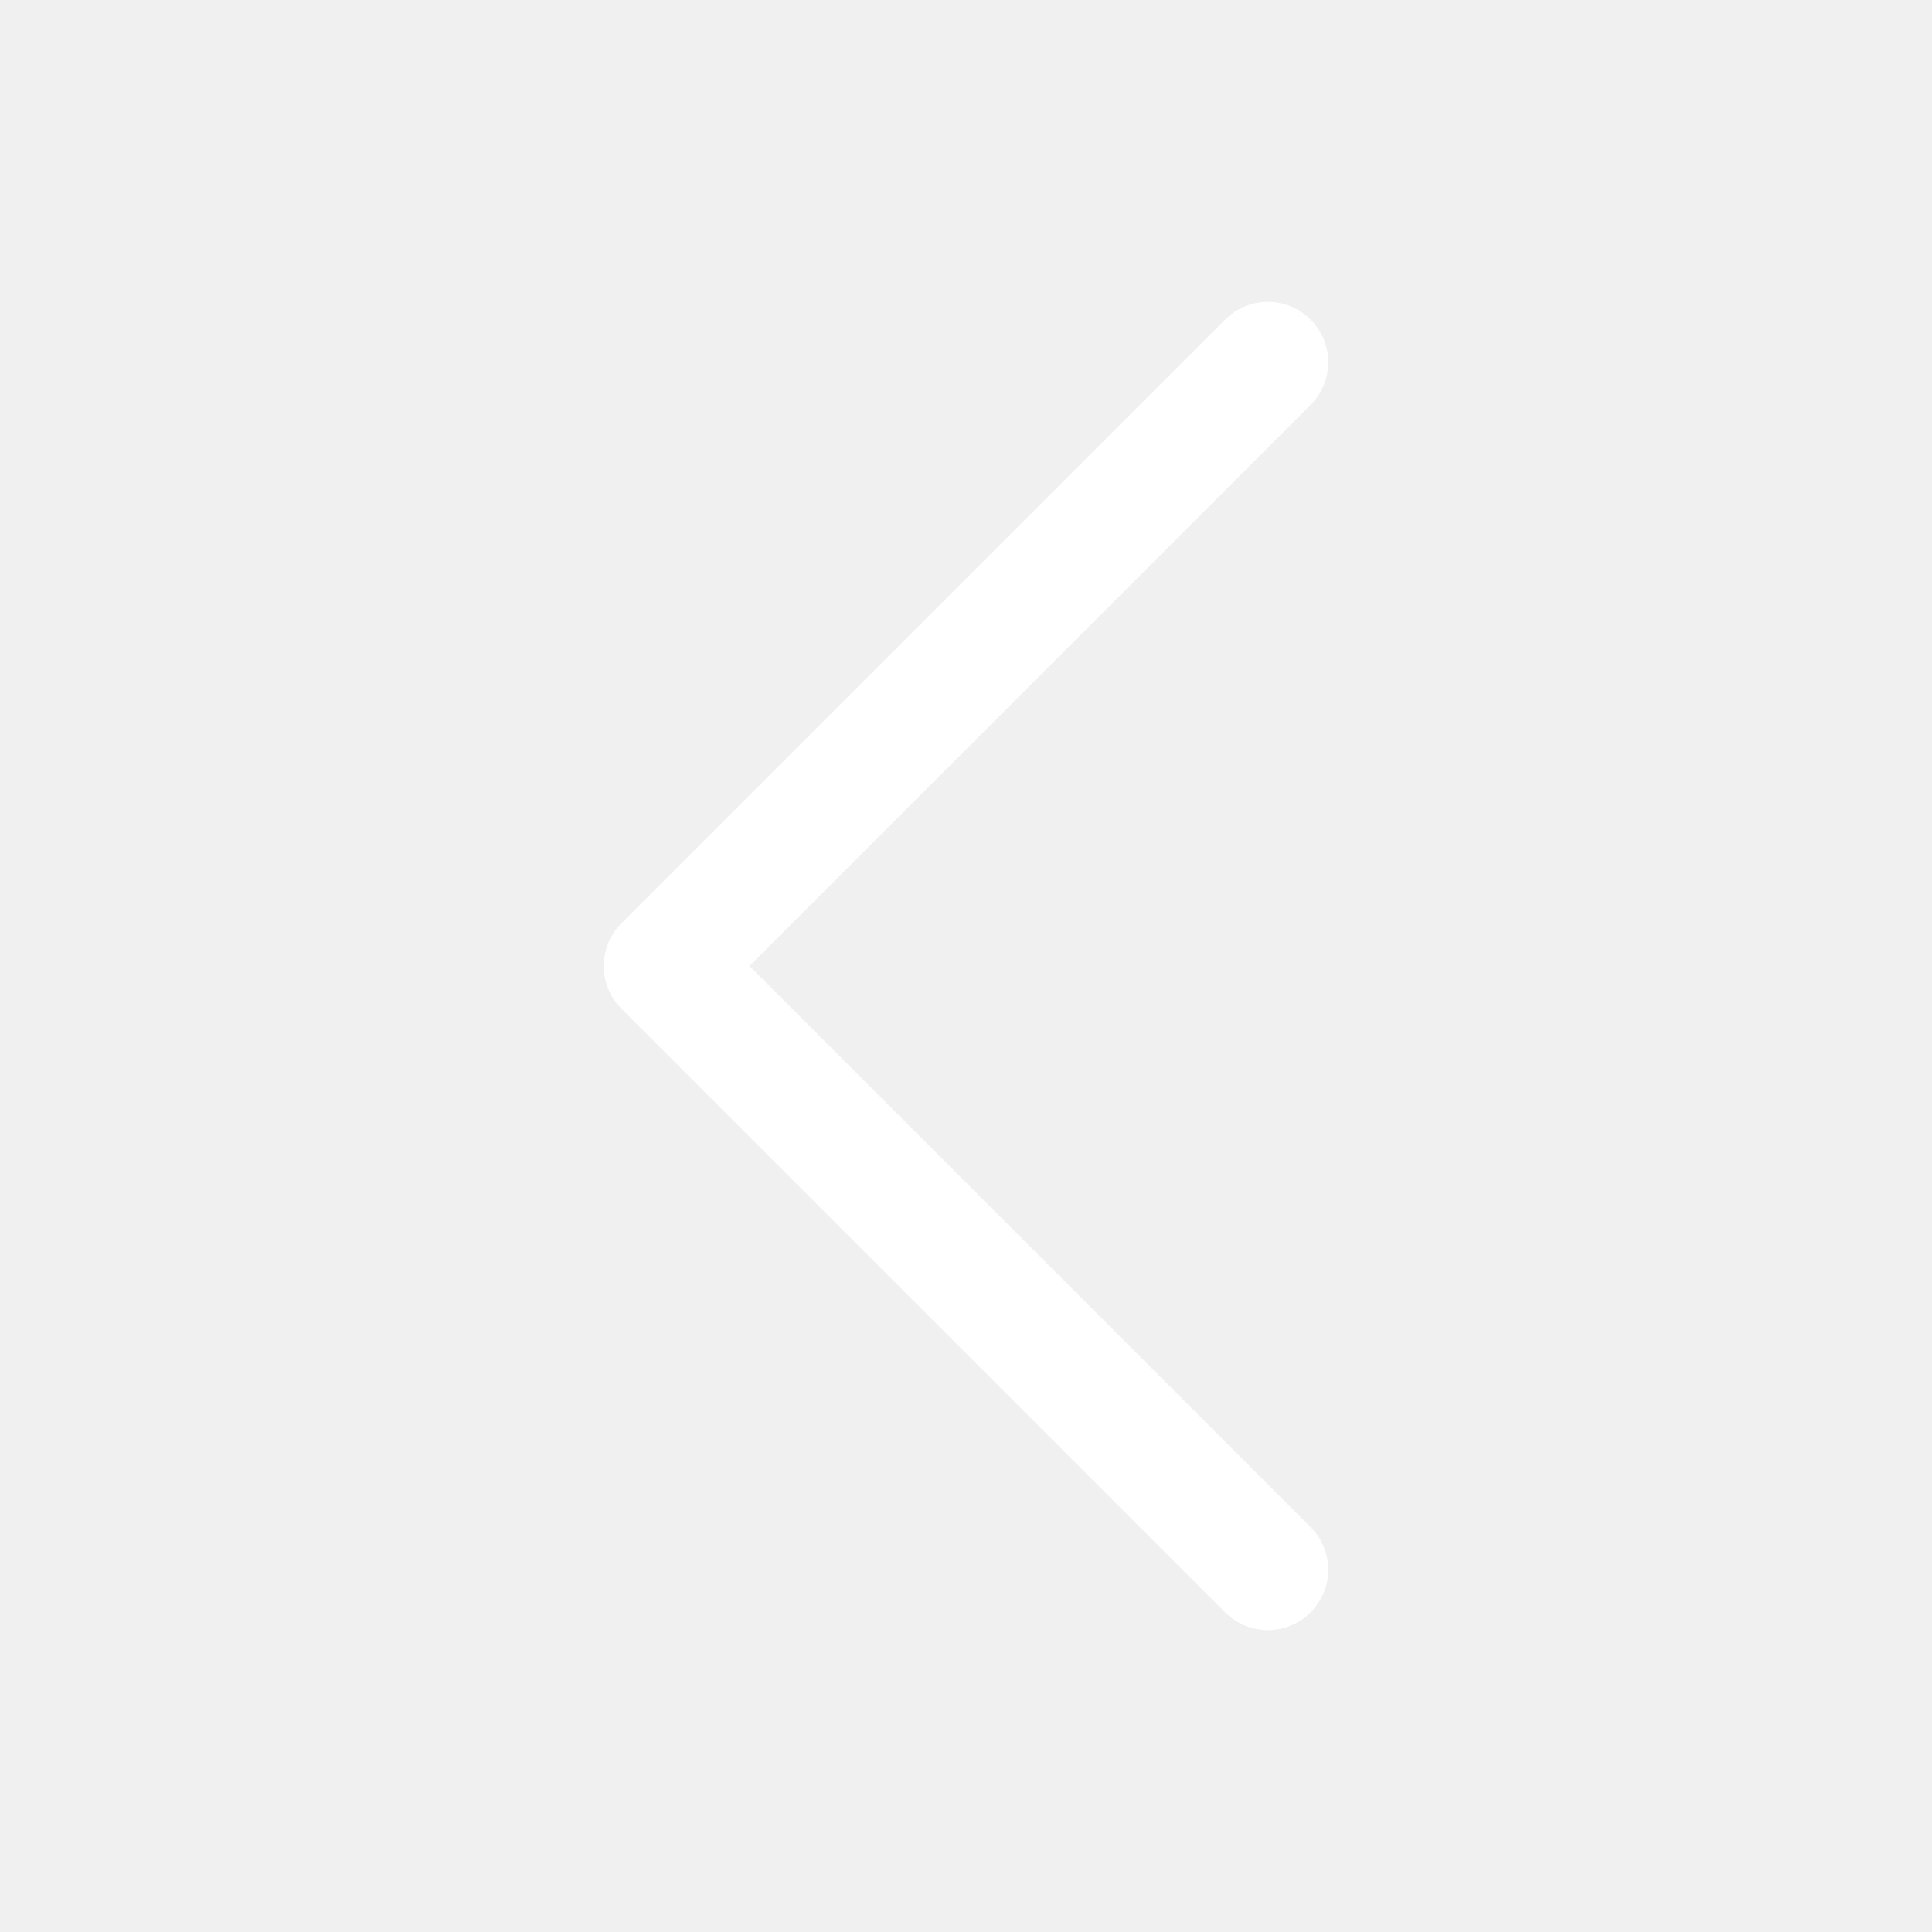
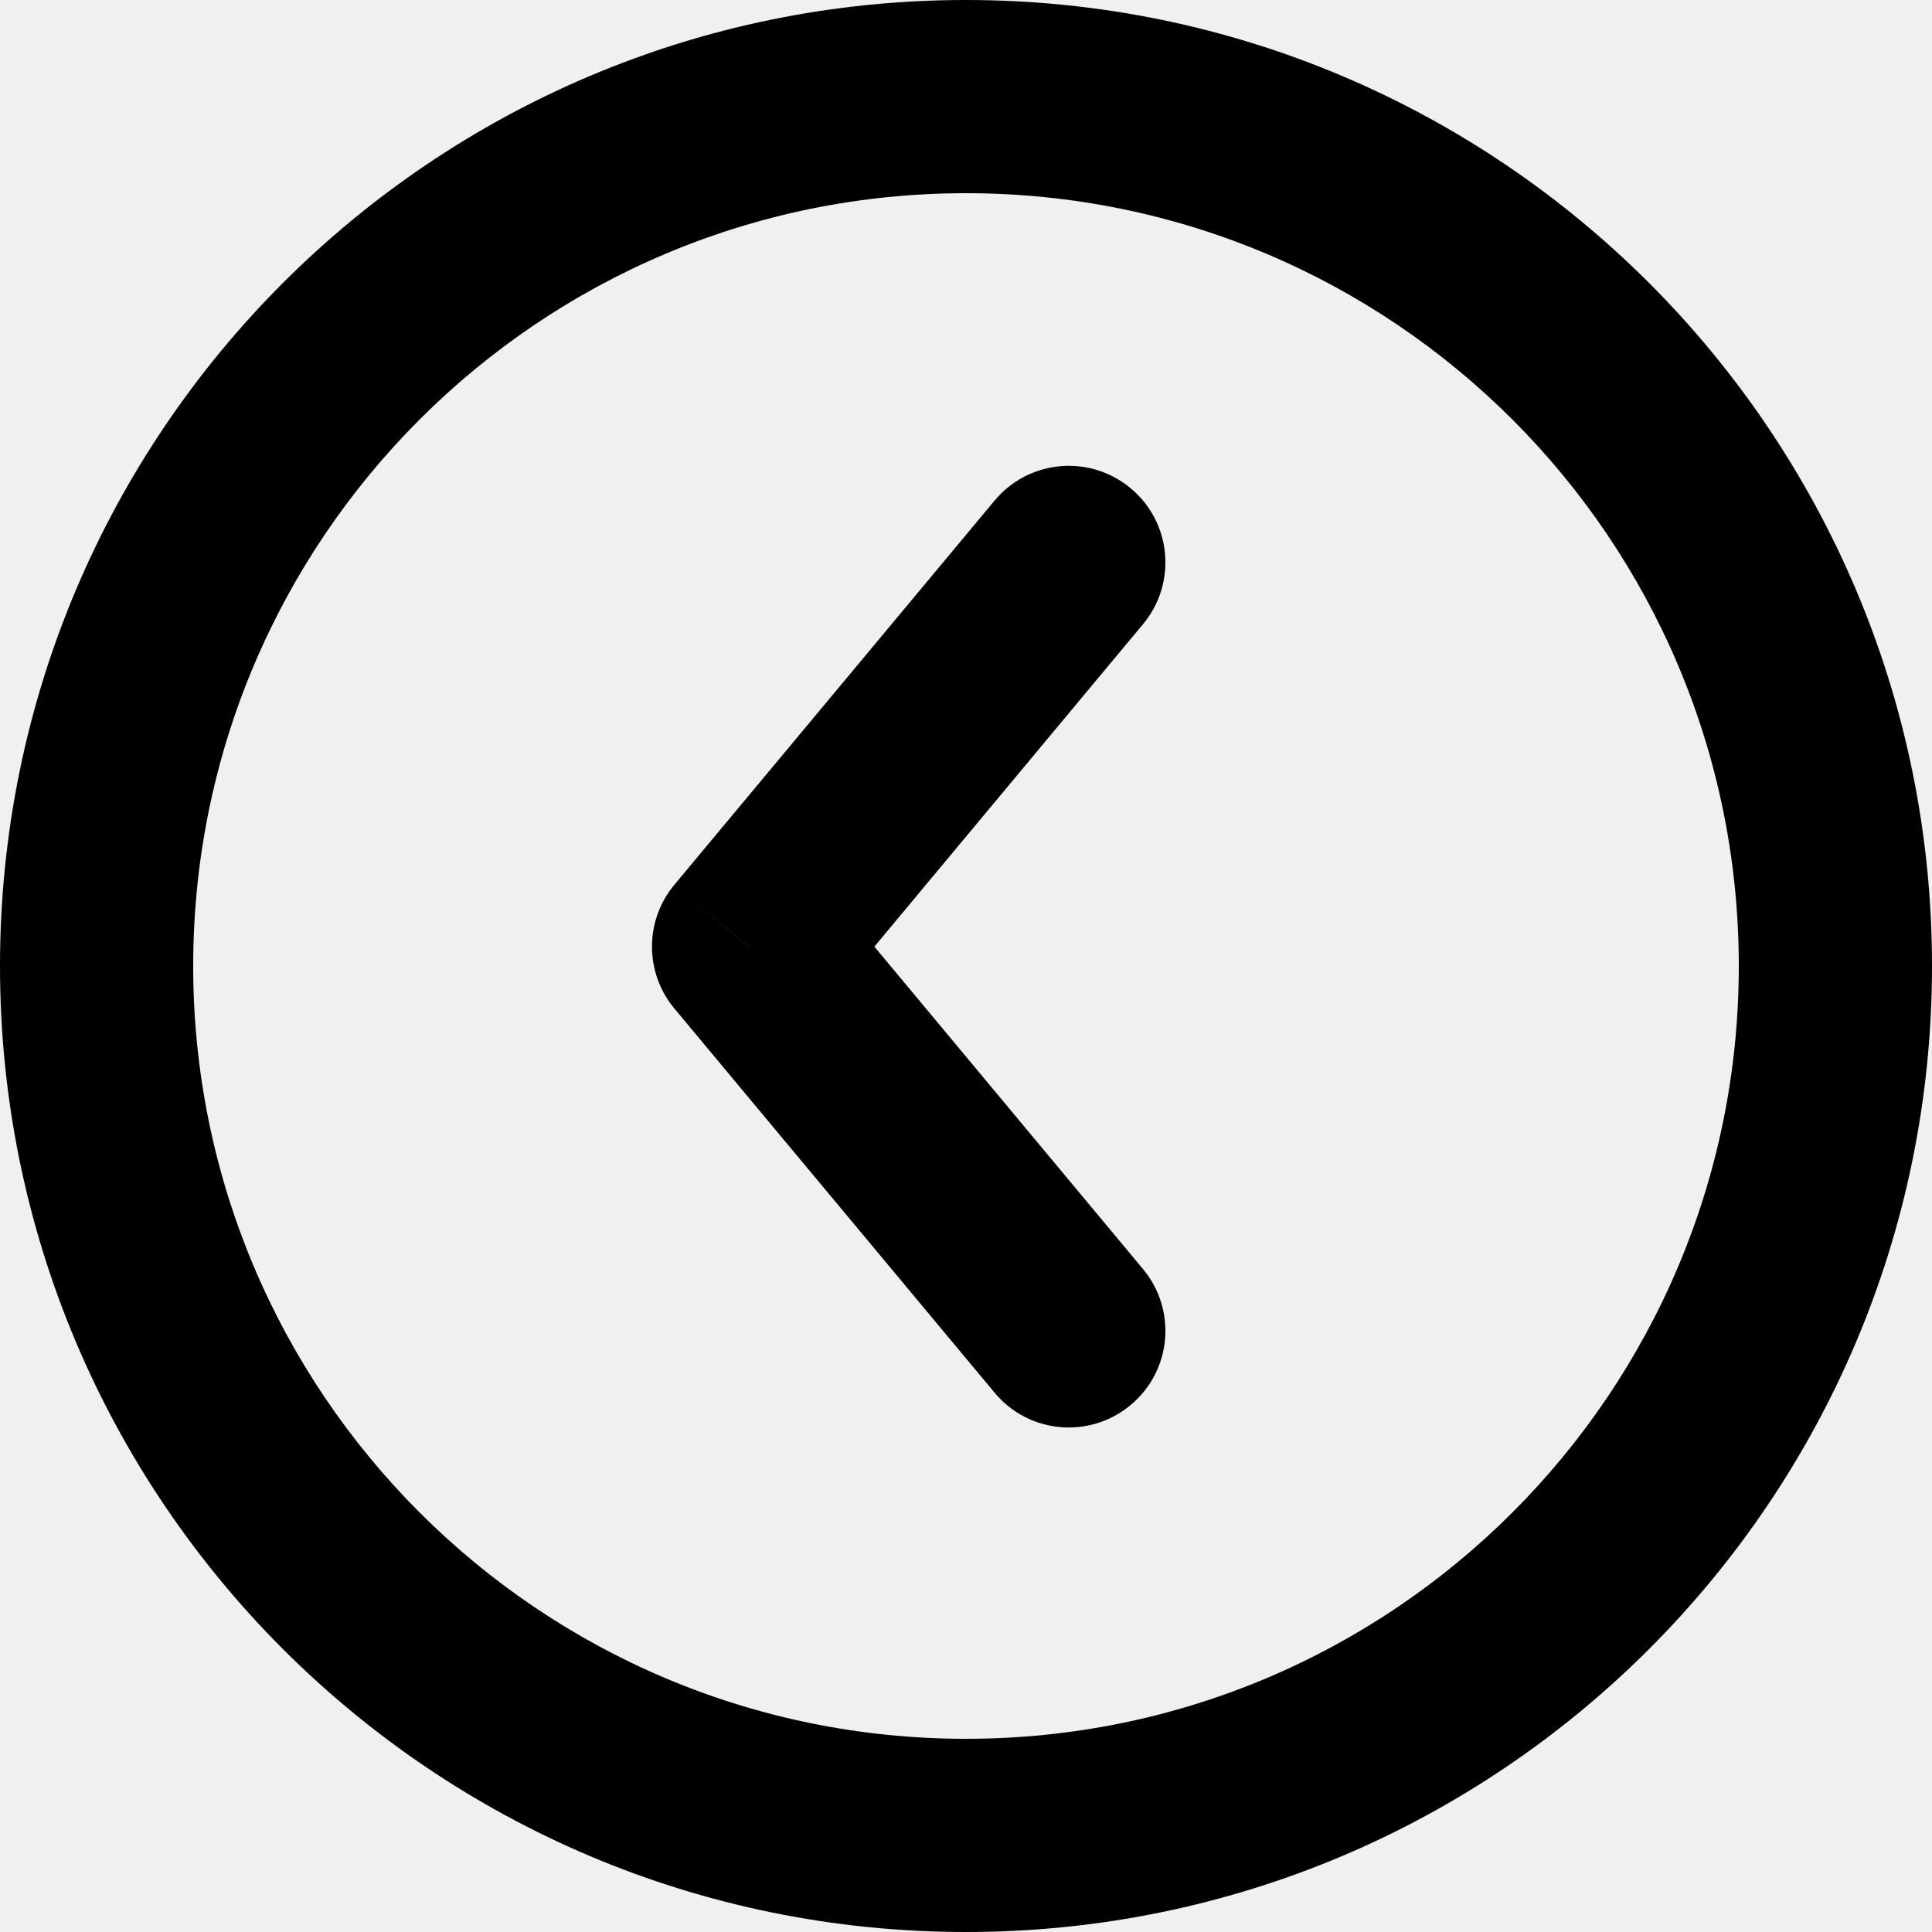
- <svg xmlns="http://www.w3.org/2000/svg" fill="none" viewBox="0 0 24 24" stroke-width="1.5" stroke="#fff" class="w-6 h-6">
-   <path stroke-linecap="round" stroke-linejoin="round" d="M15.75 19.5 8.25 12l7.5-7.5" />
+ <svg xmlns="http://www.w3.org/2000/svg" width="20" height="20" viewBox="0 0 20 20" fill="none">
+   <path d="M10.296 14.417C10.649 14.842 11.28 14.899 11.704 14.545C12.129 14.192 12.186 13.561 11.832 13.137L10.296 14.417ZM7.749 9.8L6.981 9.159C6.672 9.53 6.672 10.069 6.981 10.44L7.749 9.8ZM11.832 6.462C12.186 6.038 12.129 5.407 11.704 5.054C11.28 4.7 10.649 4.758 10.296 5.182L11.832 6.462ZM11.832 13.137L8.518 9.159L6.981 10.44L10.296 14.417L11.832 13.137ZM8.518 10.44L11.832 6.462L10.296 5.182L6.981 9.159L8.518 10.44ZM10 2C14.418 2 18 5.582 18 10H20C20 4.477 15.523 -2.38419e-07 10 0V2ZM18 10C18 14.418 14.418 18 10 18V20C15.523 20 20 15.523 20 10H18ZM10 18C5.582 18 2 14.418 2 10H0C2.38419e-07 15.523 4.477 20 10 20V18ZM2 10C2 5.582 5.582 2 10 2V0C4.477 2.38419e-07 -2.38419e-07 4.477 0 10H2Z" fill="black" />
</svg>
